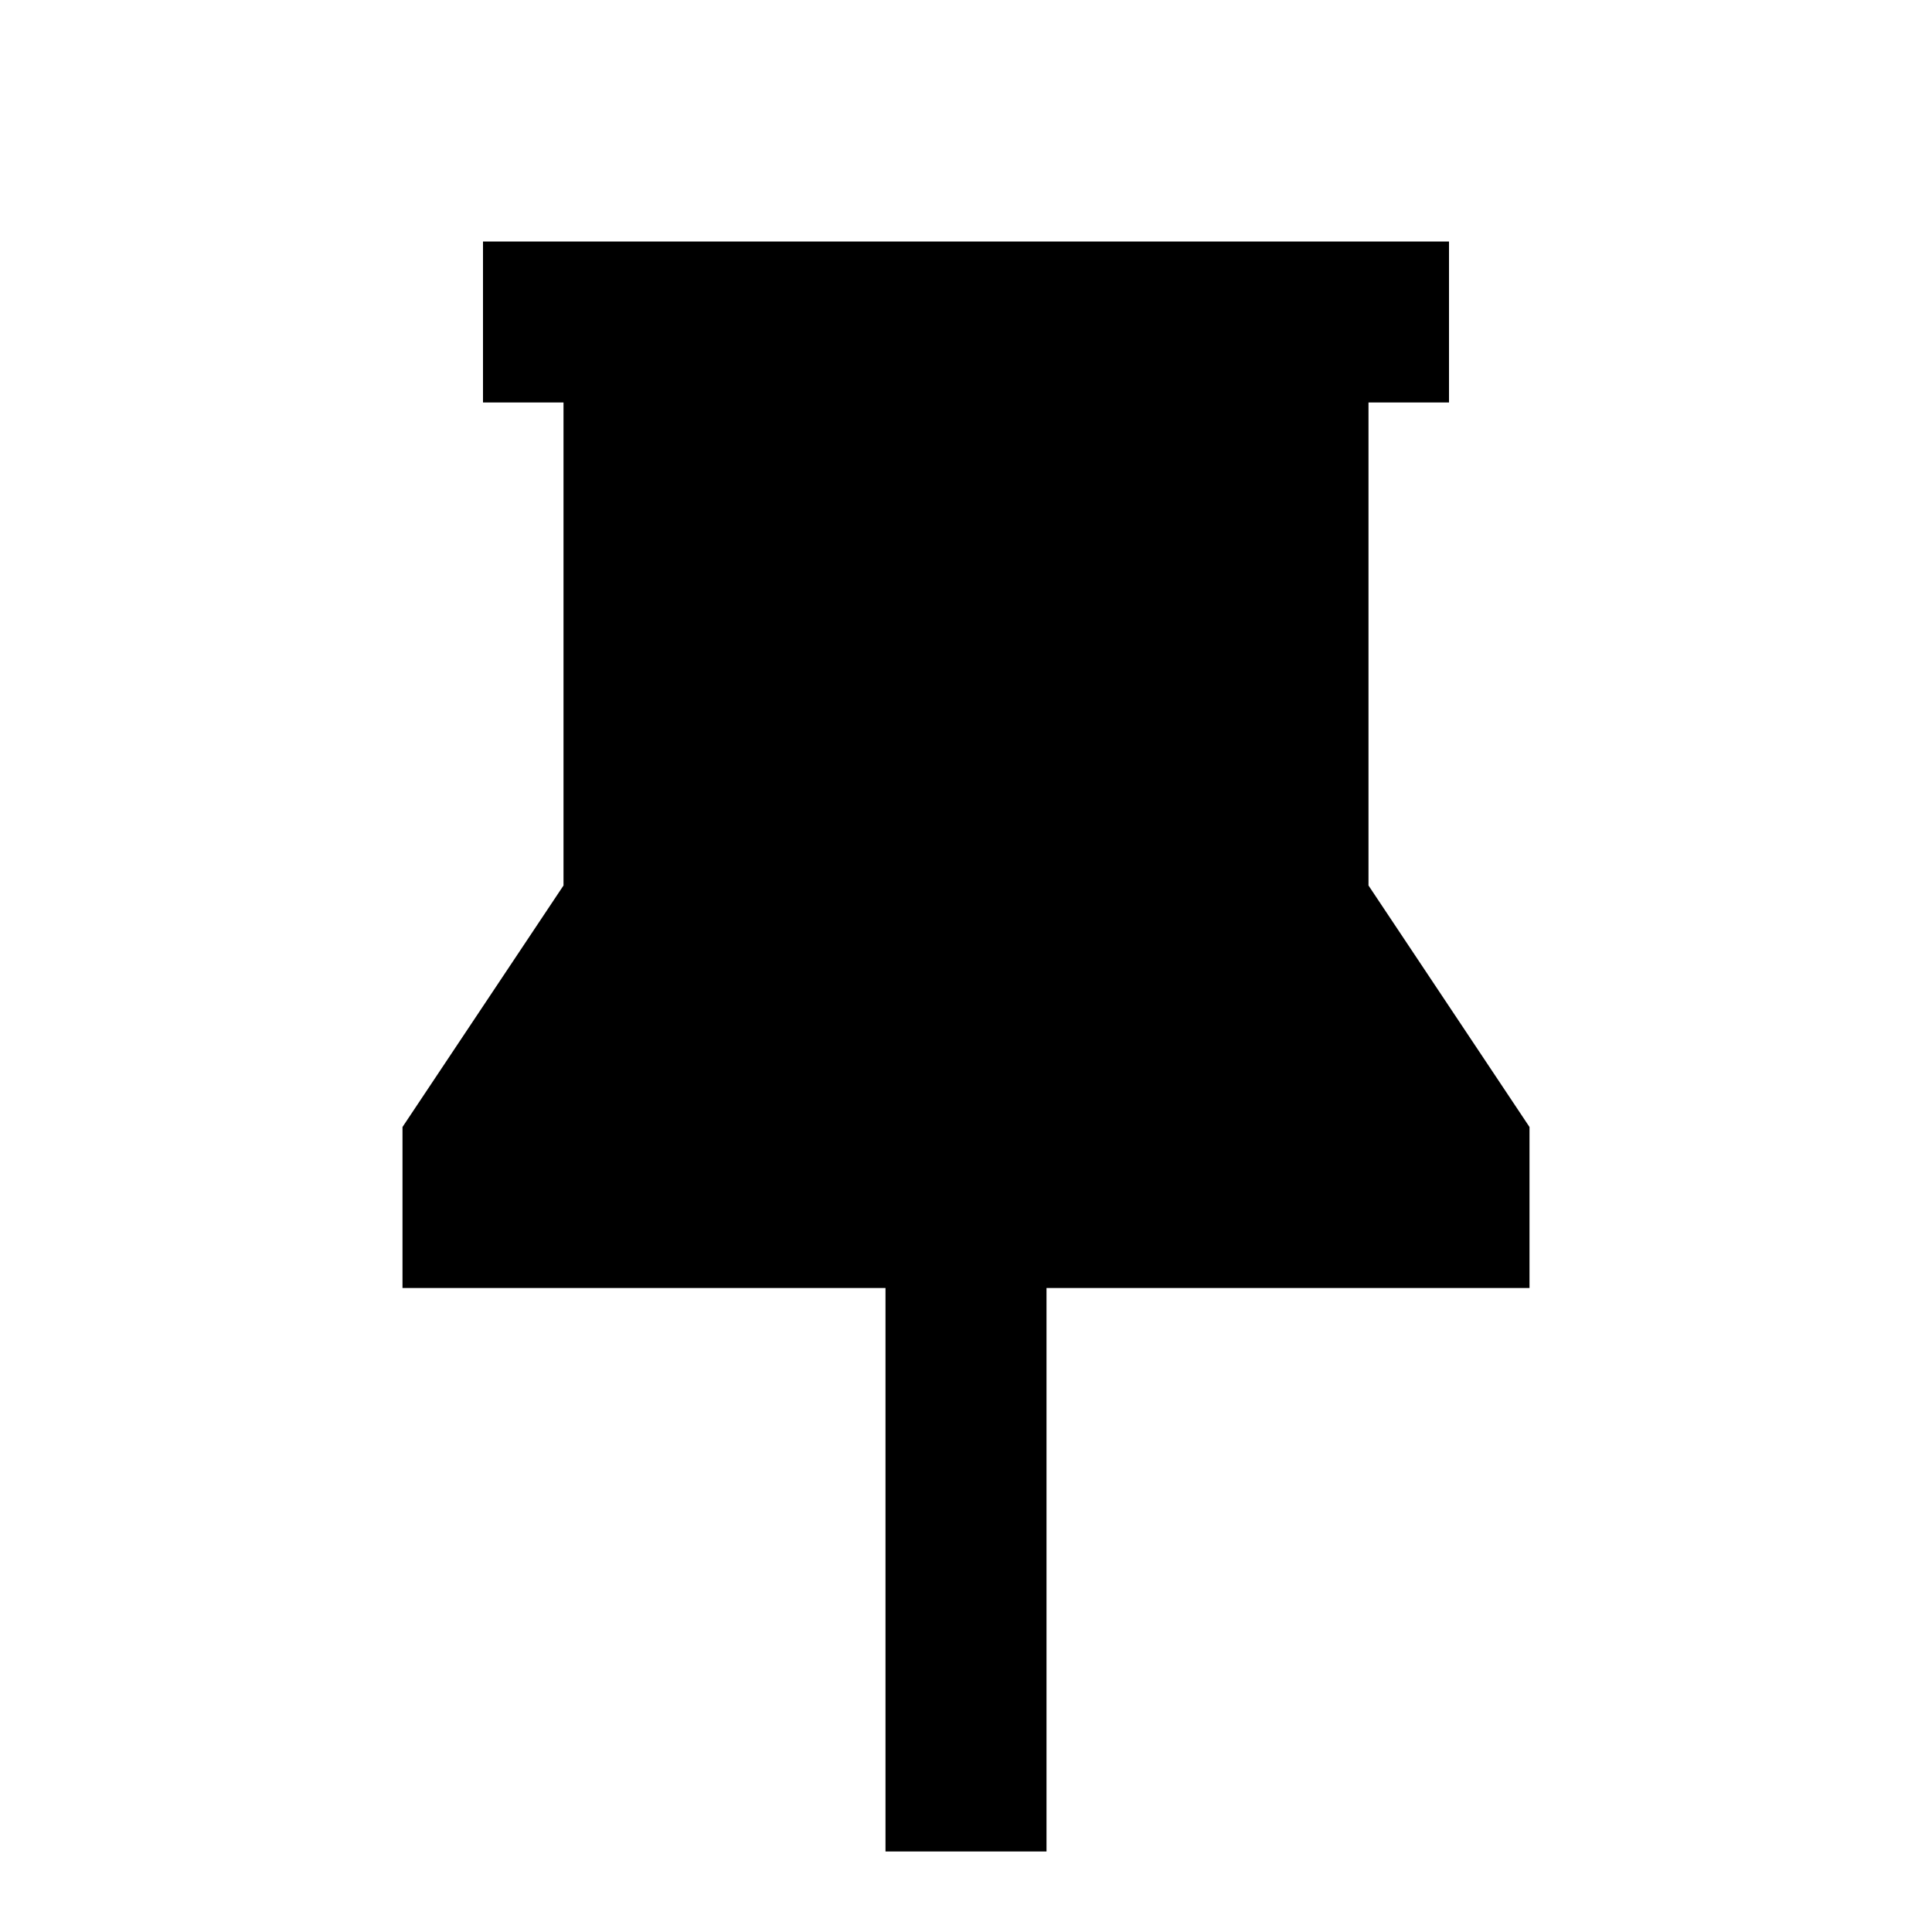
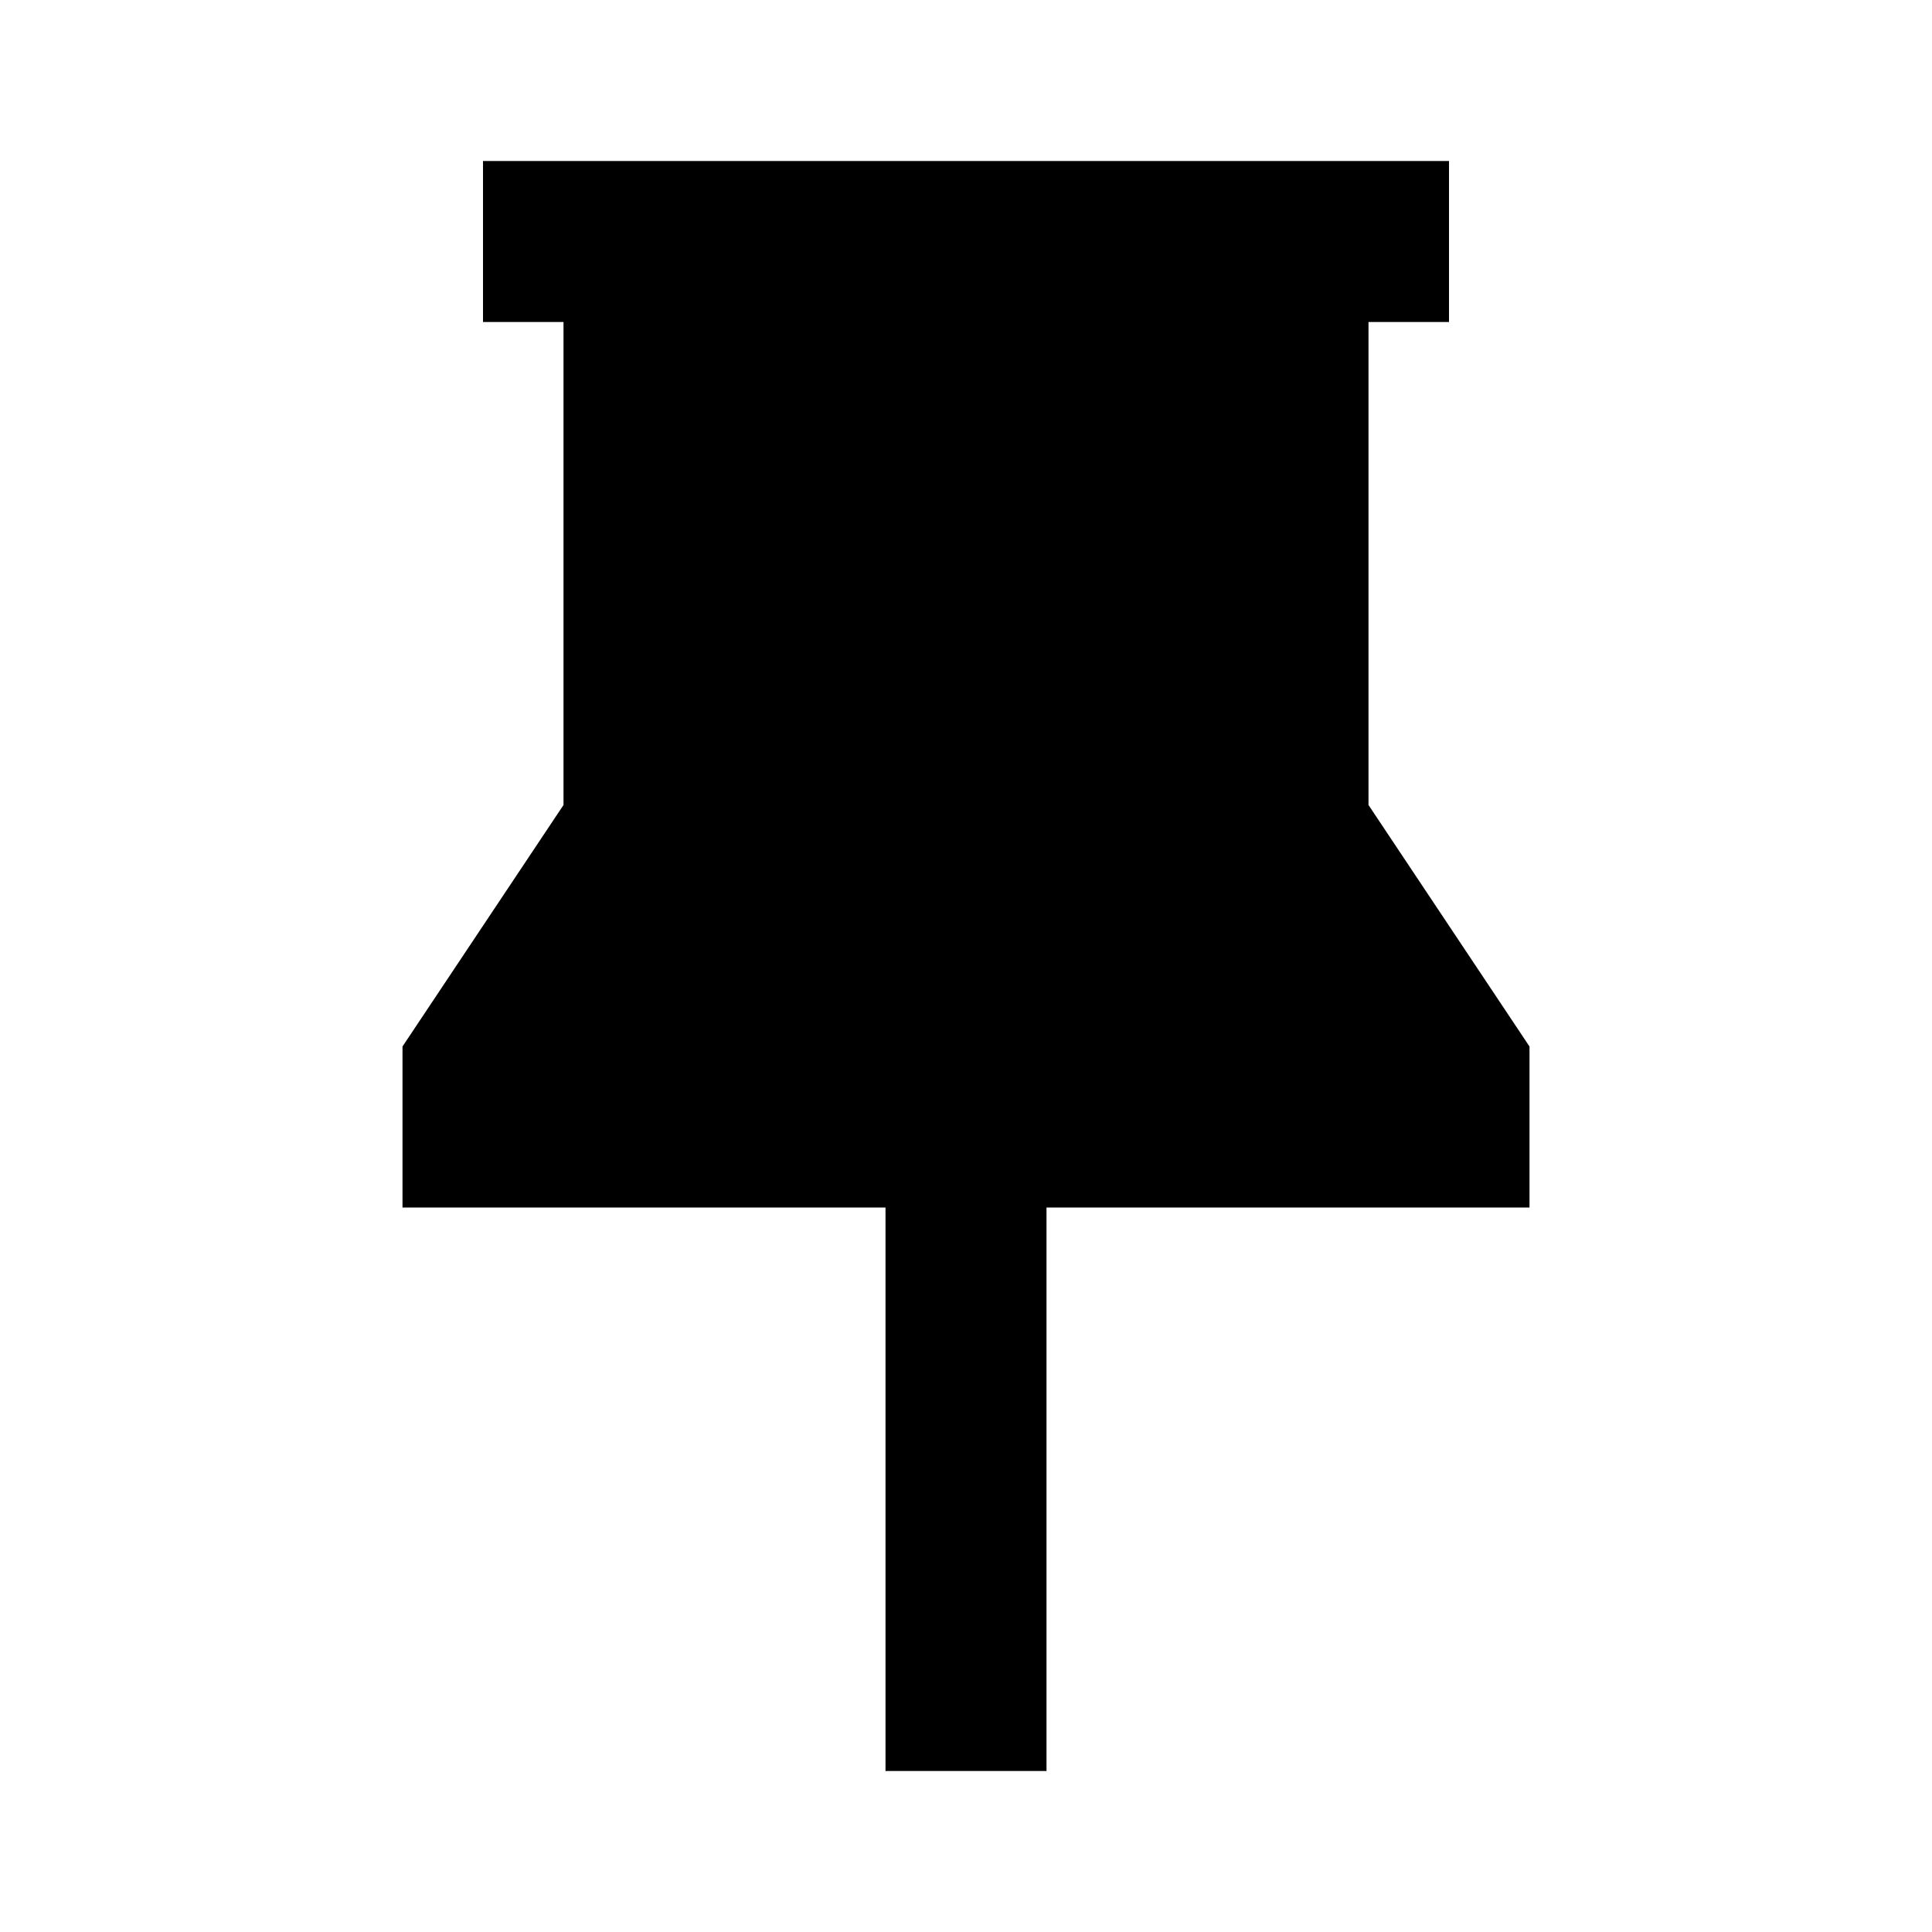
- <svg xmlns="http://www.w3.org/2000/svg" class="icon" viewBox="0 0 1024 1024" width="512" height="512">
-   <defs>
-     <style />
-   </defs>
-   <path d="M768 128v85.333h-42.667v256l85.334 128v85.334h-256v298.666h-85.334V682.667h-256v-85.334l85.334-128v-256H256V128z" />
+ <svg xmlns="http://www.w3.org/2000/svg" class="icon" width="200px" height="200.00px" viewBox="0 0 1024 1024" version="1.1">
+   <path d="M768 85.333v85.333h-42.667v256l85.334 128v85.334h-256v298.666h-85.334V640h-256v-85.334l85.334-128v-256H256V85.333z" />
</svg>
